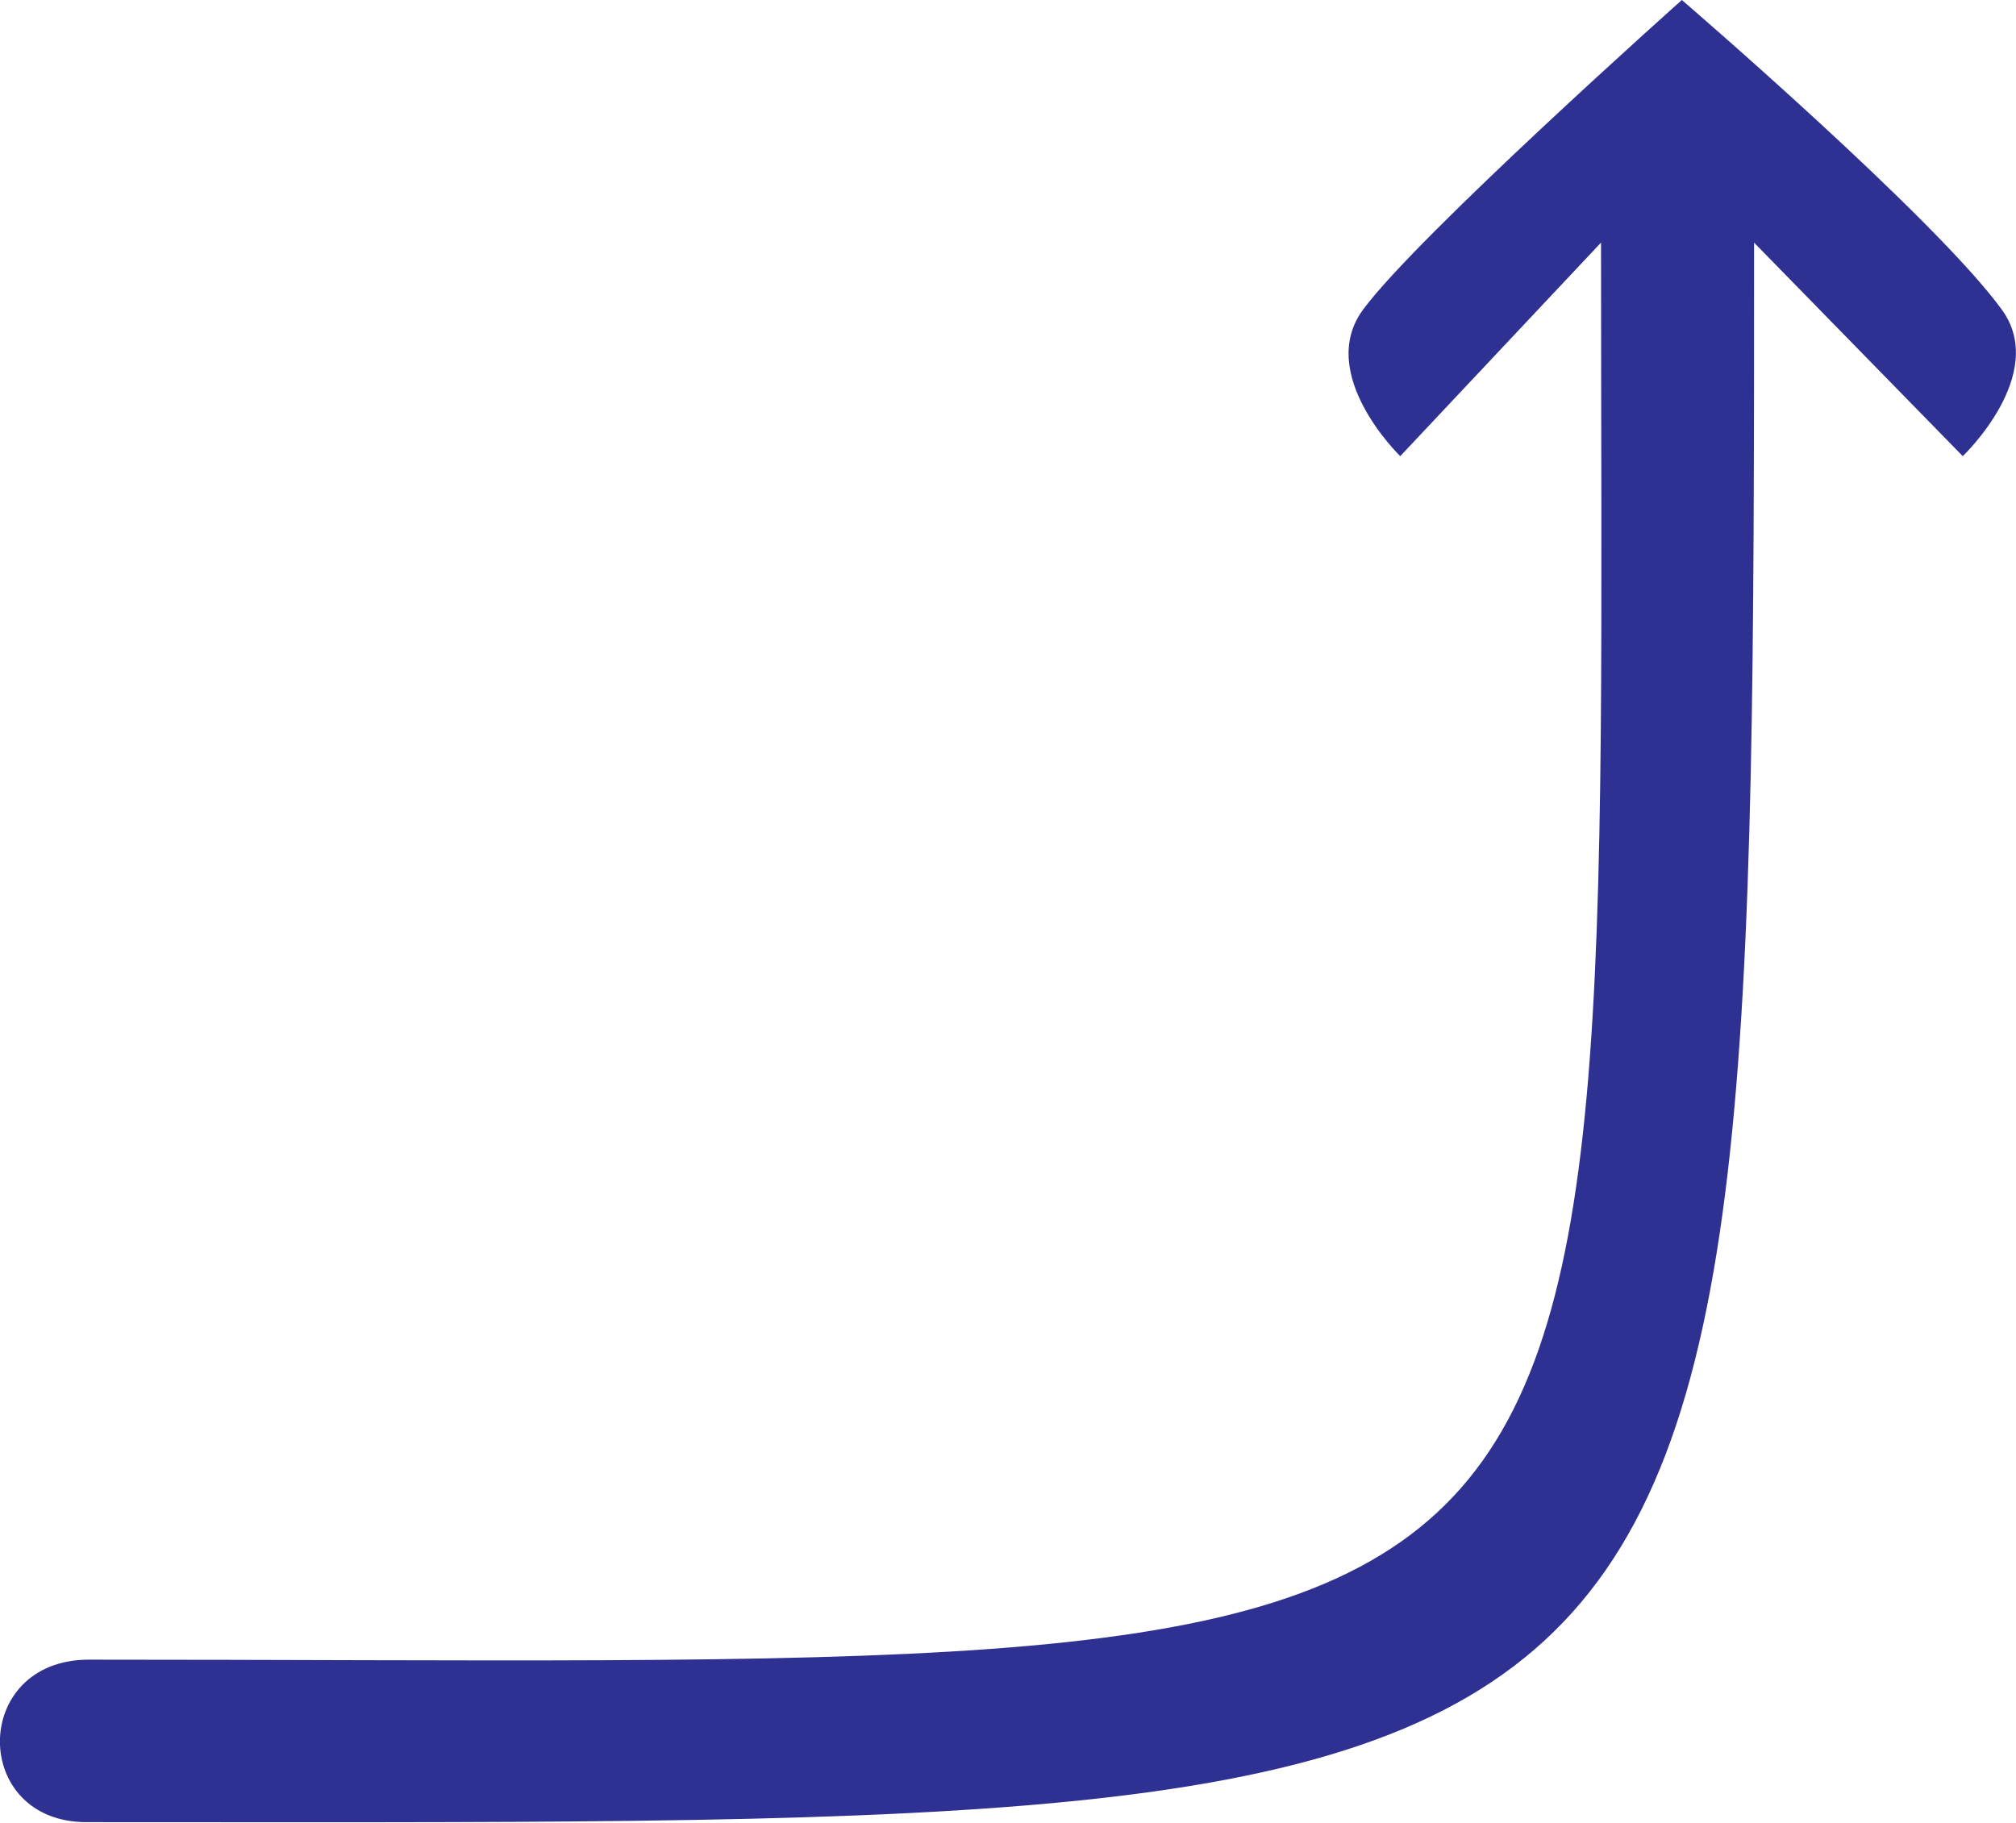
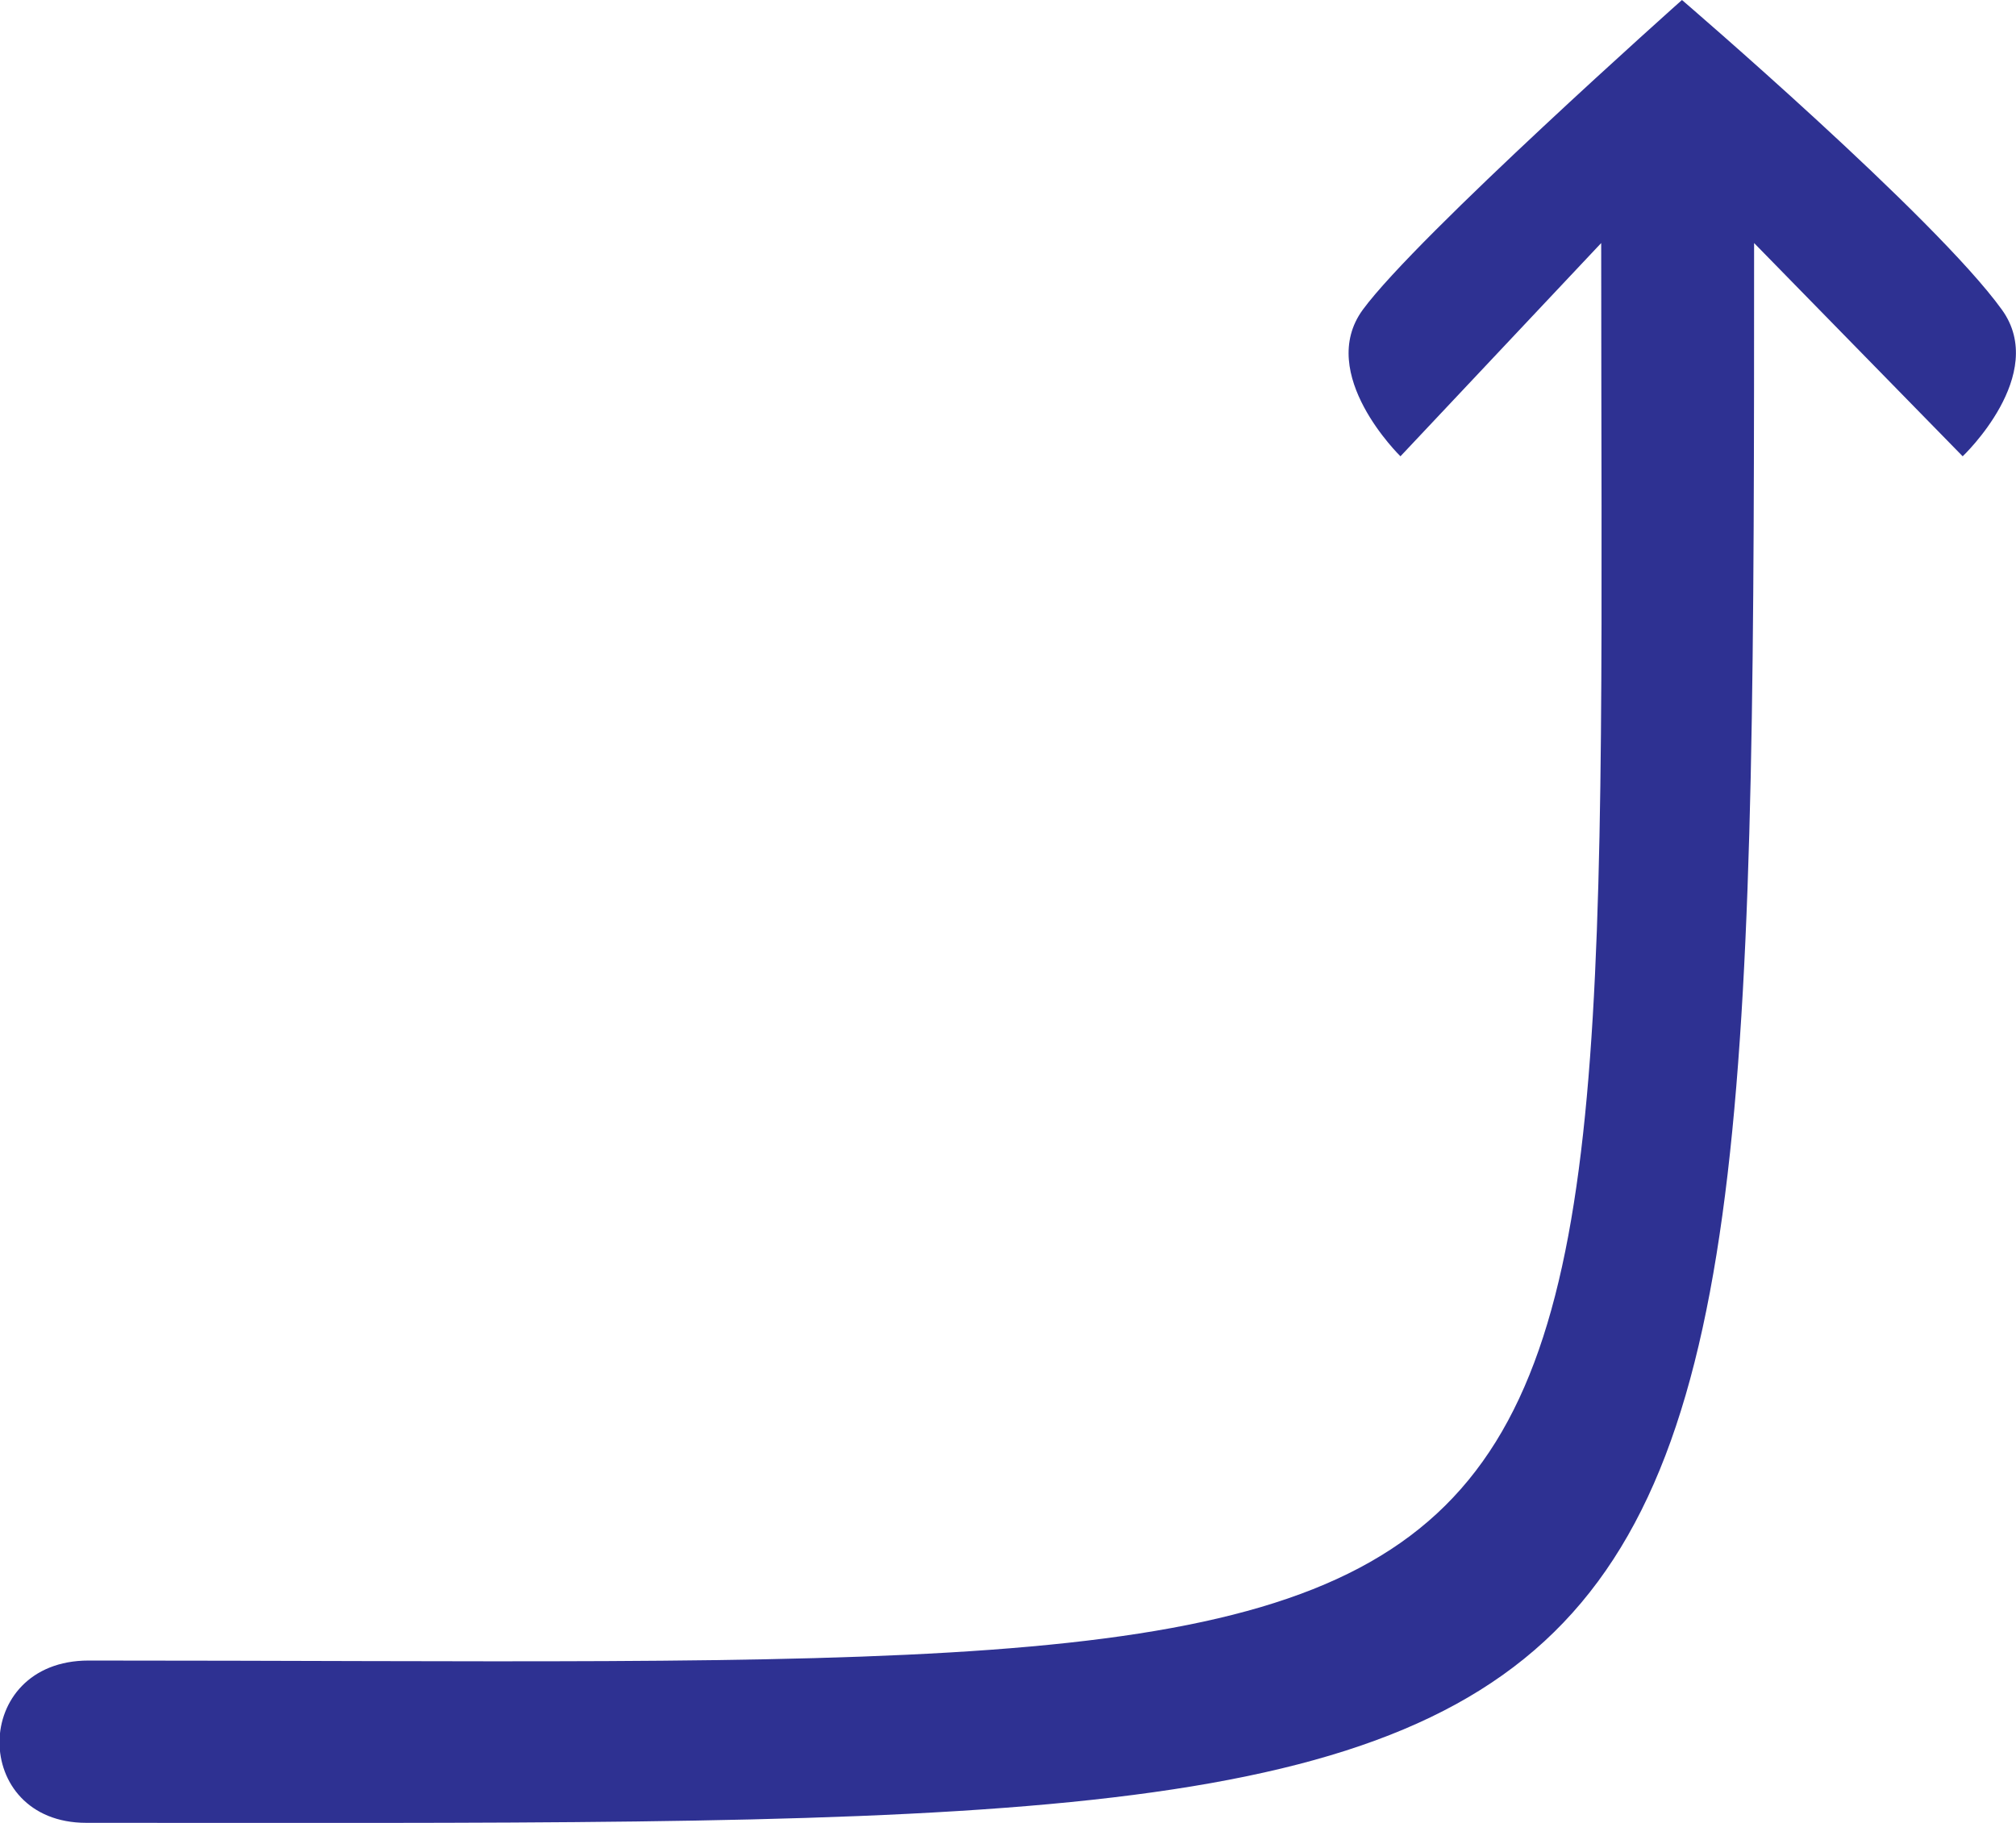
- <svg xmlns="http://www.w3.org/2000/svg" id="Layer_2" data-name="Layer 2" viewBox="0 0 257.14 232.47">
+ <svg xmlns="http://www.w3.org/2000/svg" id="Layer_2" data-name="Layer 2" viewBox="0 0 25.71 23.25">
  <defs>
    <style>
      .cls-1 {
        fill: #2e3192;
      }
    </style>
  </defs>
  <g id="Layer_1-2" data-name="Layer 1">
-     <path class="cls-1" d="m11.03,232.45c212.34,0,212.7,5.37,212.7-201.5l26.62,27.24s10.98-10.44,4.99-18.68C246.81,27.75,214.52,0,214.52,0c0,0-33.78,30.12-40.67,39.51-6.05,8.24,4.75,18.68,4.75,18.68l25.61-27.24c0,191.09,8.42,180.77-192.87,180.77-15.08,0-15.08,20.73-.31,20.73Z" />
+     <path class="cls-1" d="m1.1,23.25c21.23,0,21.27.54,21.27-20.15l2.66,2.72s1.1-1.04.5-1.87c-.85-1.18-4.08-3.95-4.08-3.95,0,0-3.38,3.01-4.07,3.95-.6.82.48,1.87.48,1.87l2.56-2.72c0,19.11.84,18.08-19.29,18.08-1.51,0-1.51,2.07-.03,2.07Z" />
  </g>
</svg>
